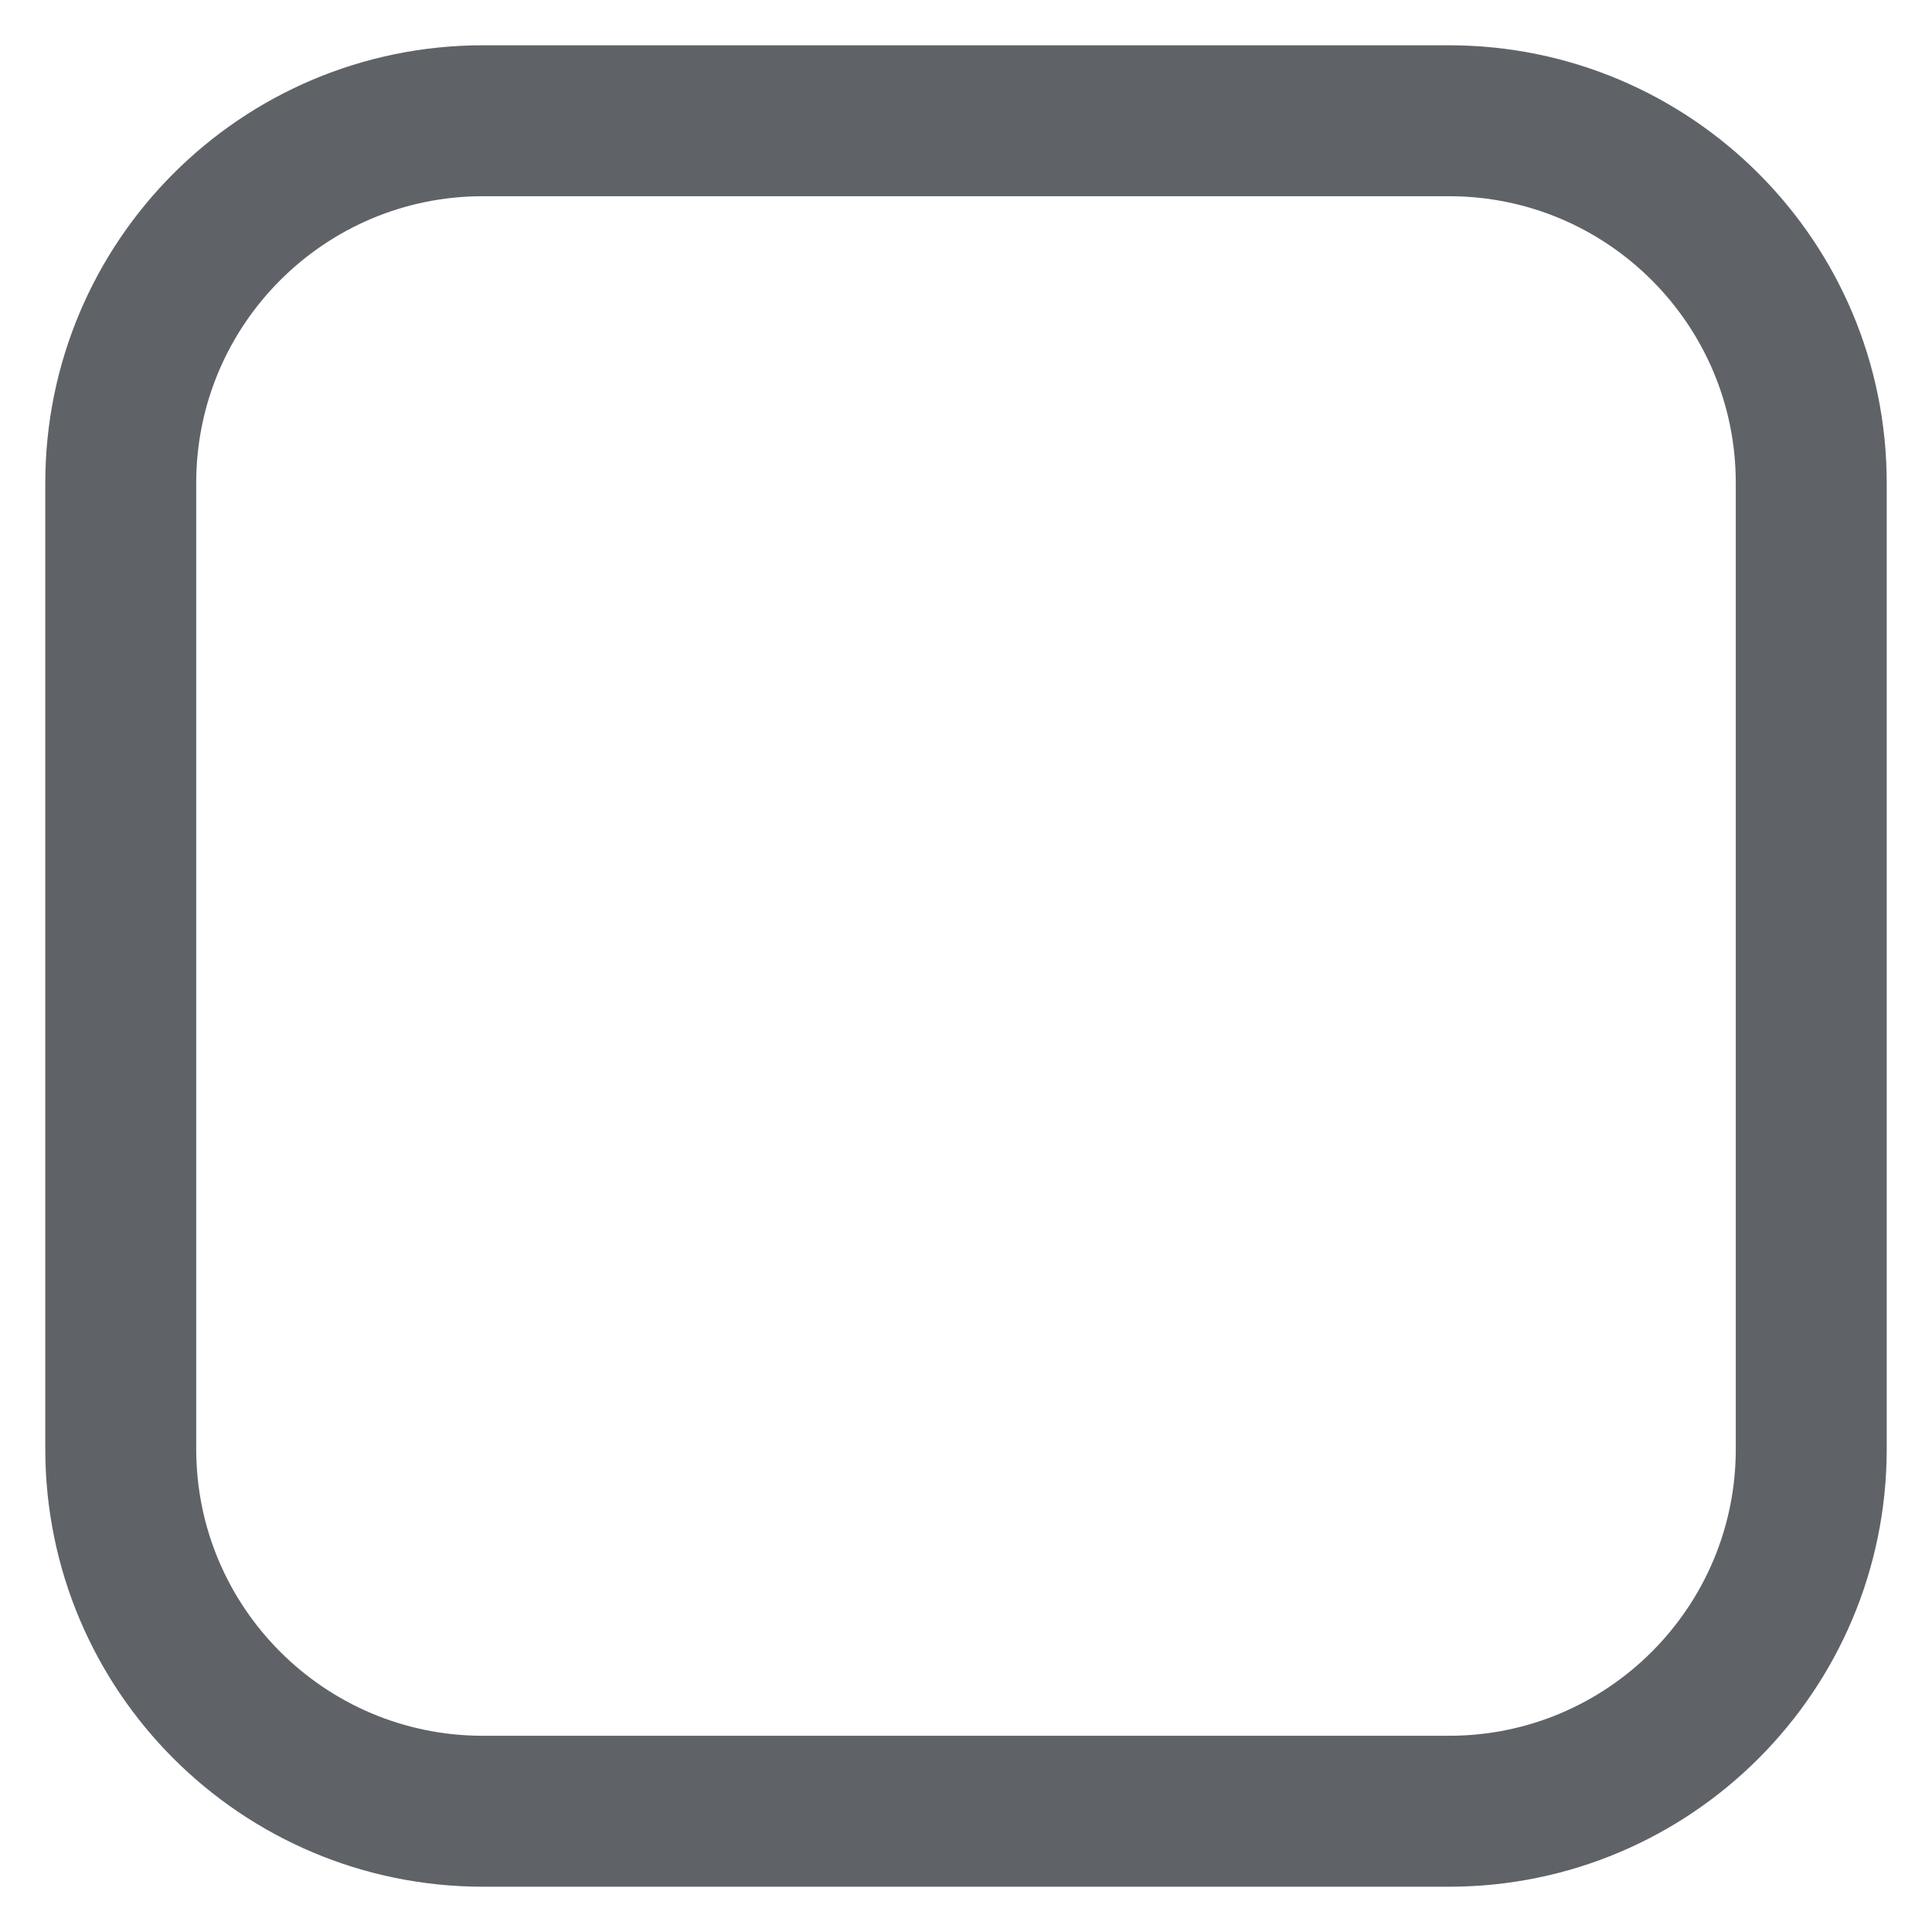
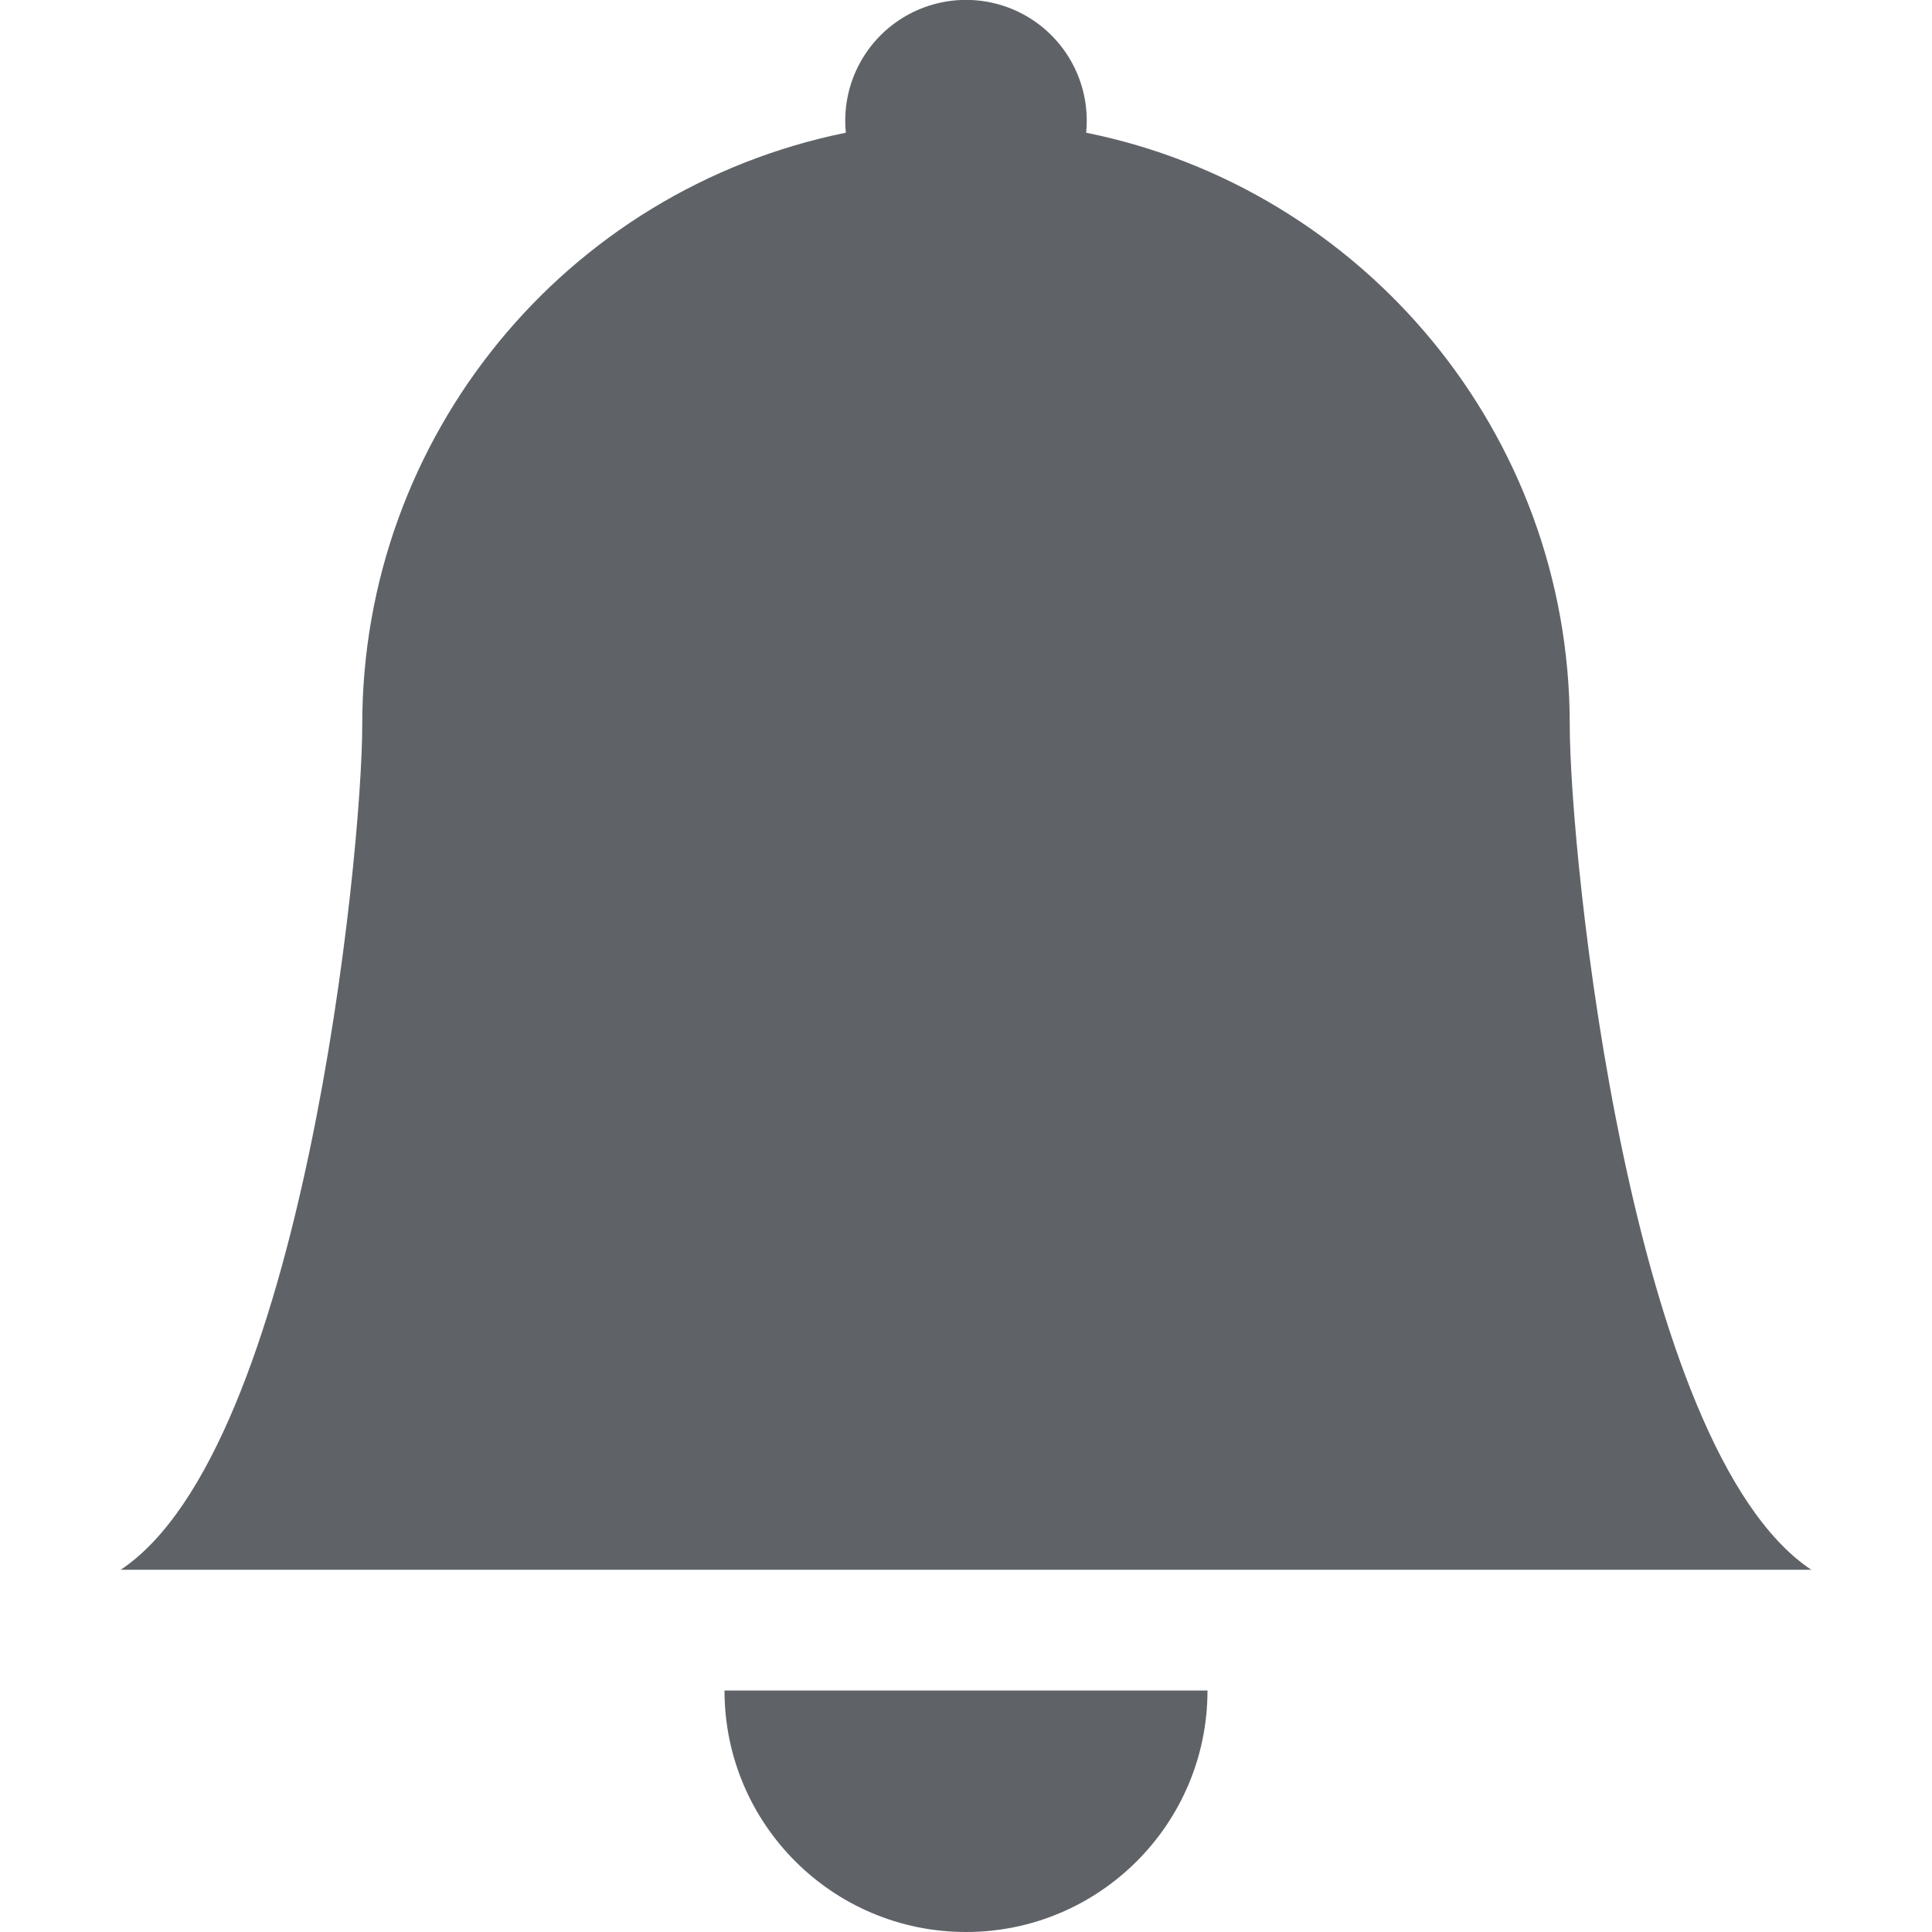
- <svg xmlns="http://www.w3.org/2000/svg" viewBox="0 0 16 16" width="16" height="16" role="img" aria-label="placeholder bell icon">
-   <rect x="1" y="1" width="14" height="14" rx="3" fill="none" stroke="#5f6368" stroke-width="1.25" />
+ <svg xmlns="http://www.w3.org/2000/svg" width="16" height="16" fill="#5f6368" viewBox="0 0 16 16">
+   <path d="M8 16a2 2 0 0 0 2-2H6a2 2 0 0 0 2 2m.995-14.901a1 1 0 1 0-1.99 0A5 5 0 0 0 3 6c0 1.098-.5 6-2 7h14c-1.5-1-2-5.902-2-7 0-2.42-1.72-4.44-4.005-4.901" />
</svg>
